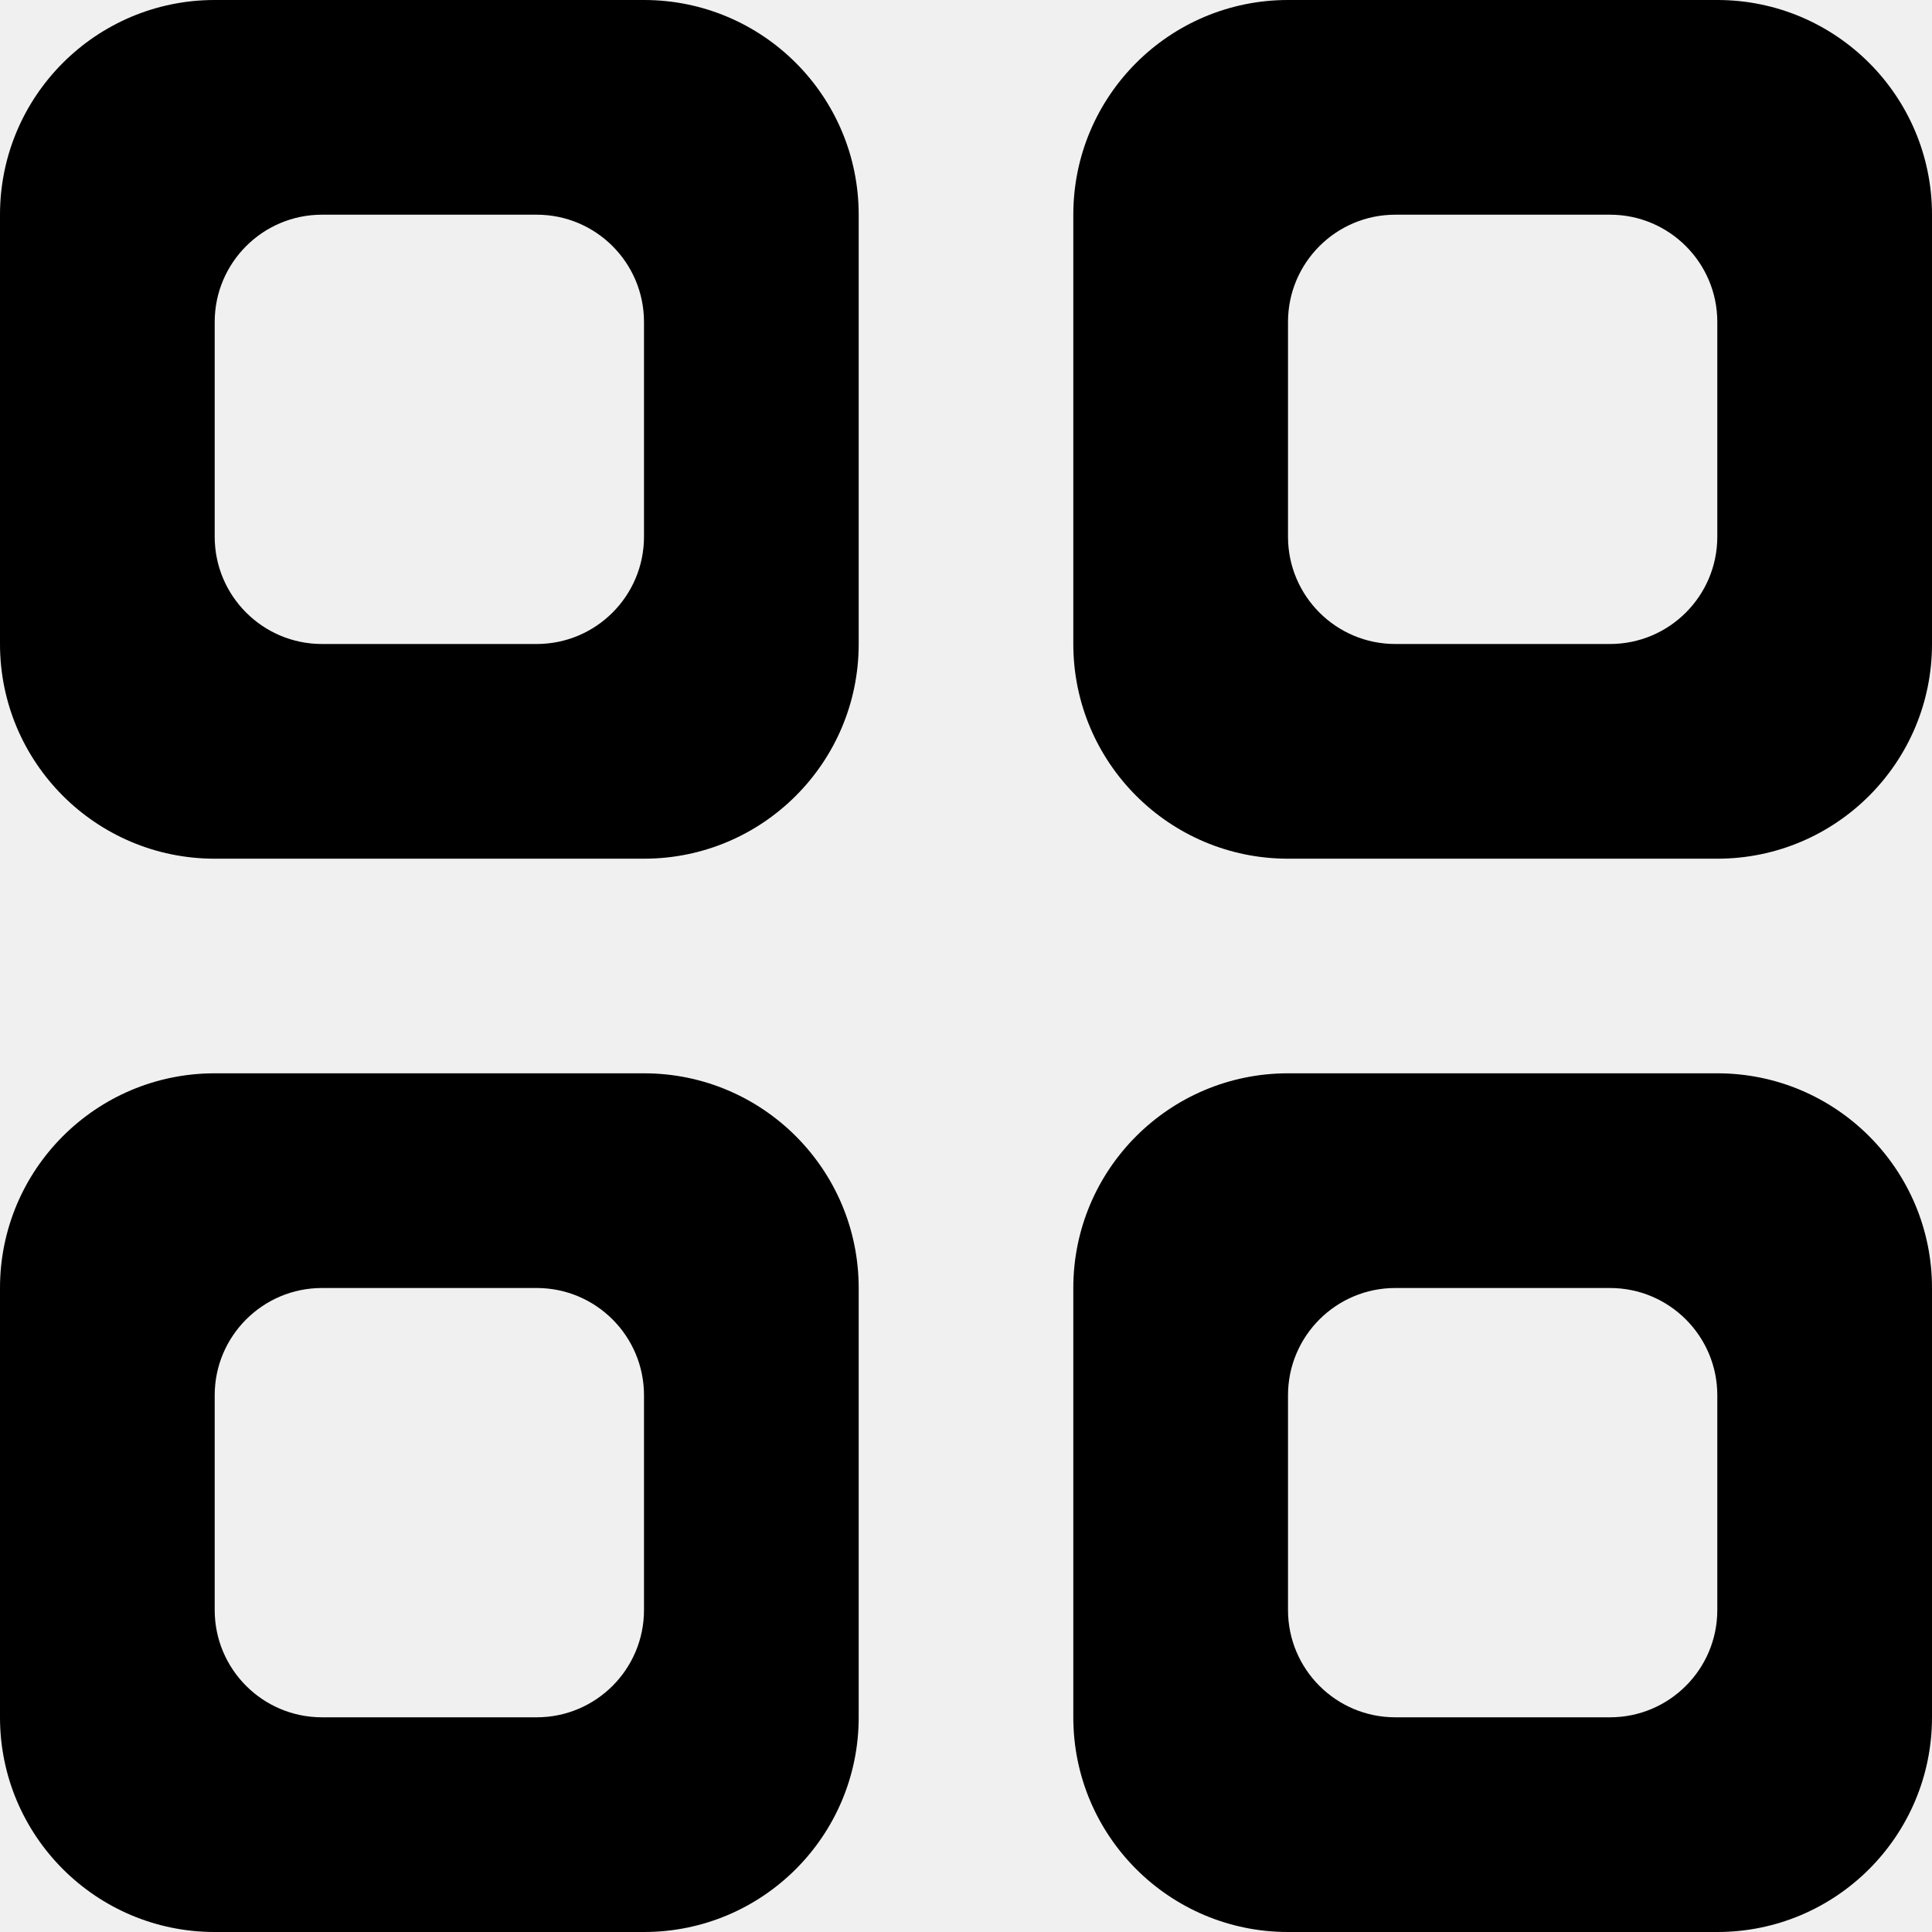
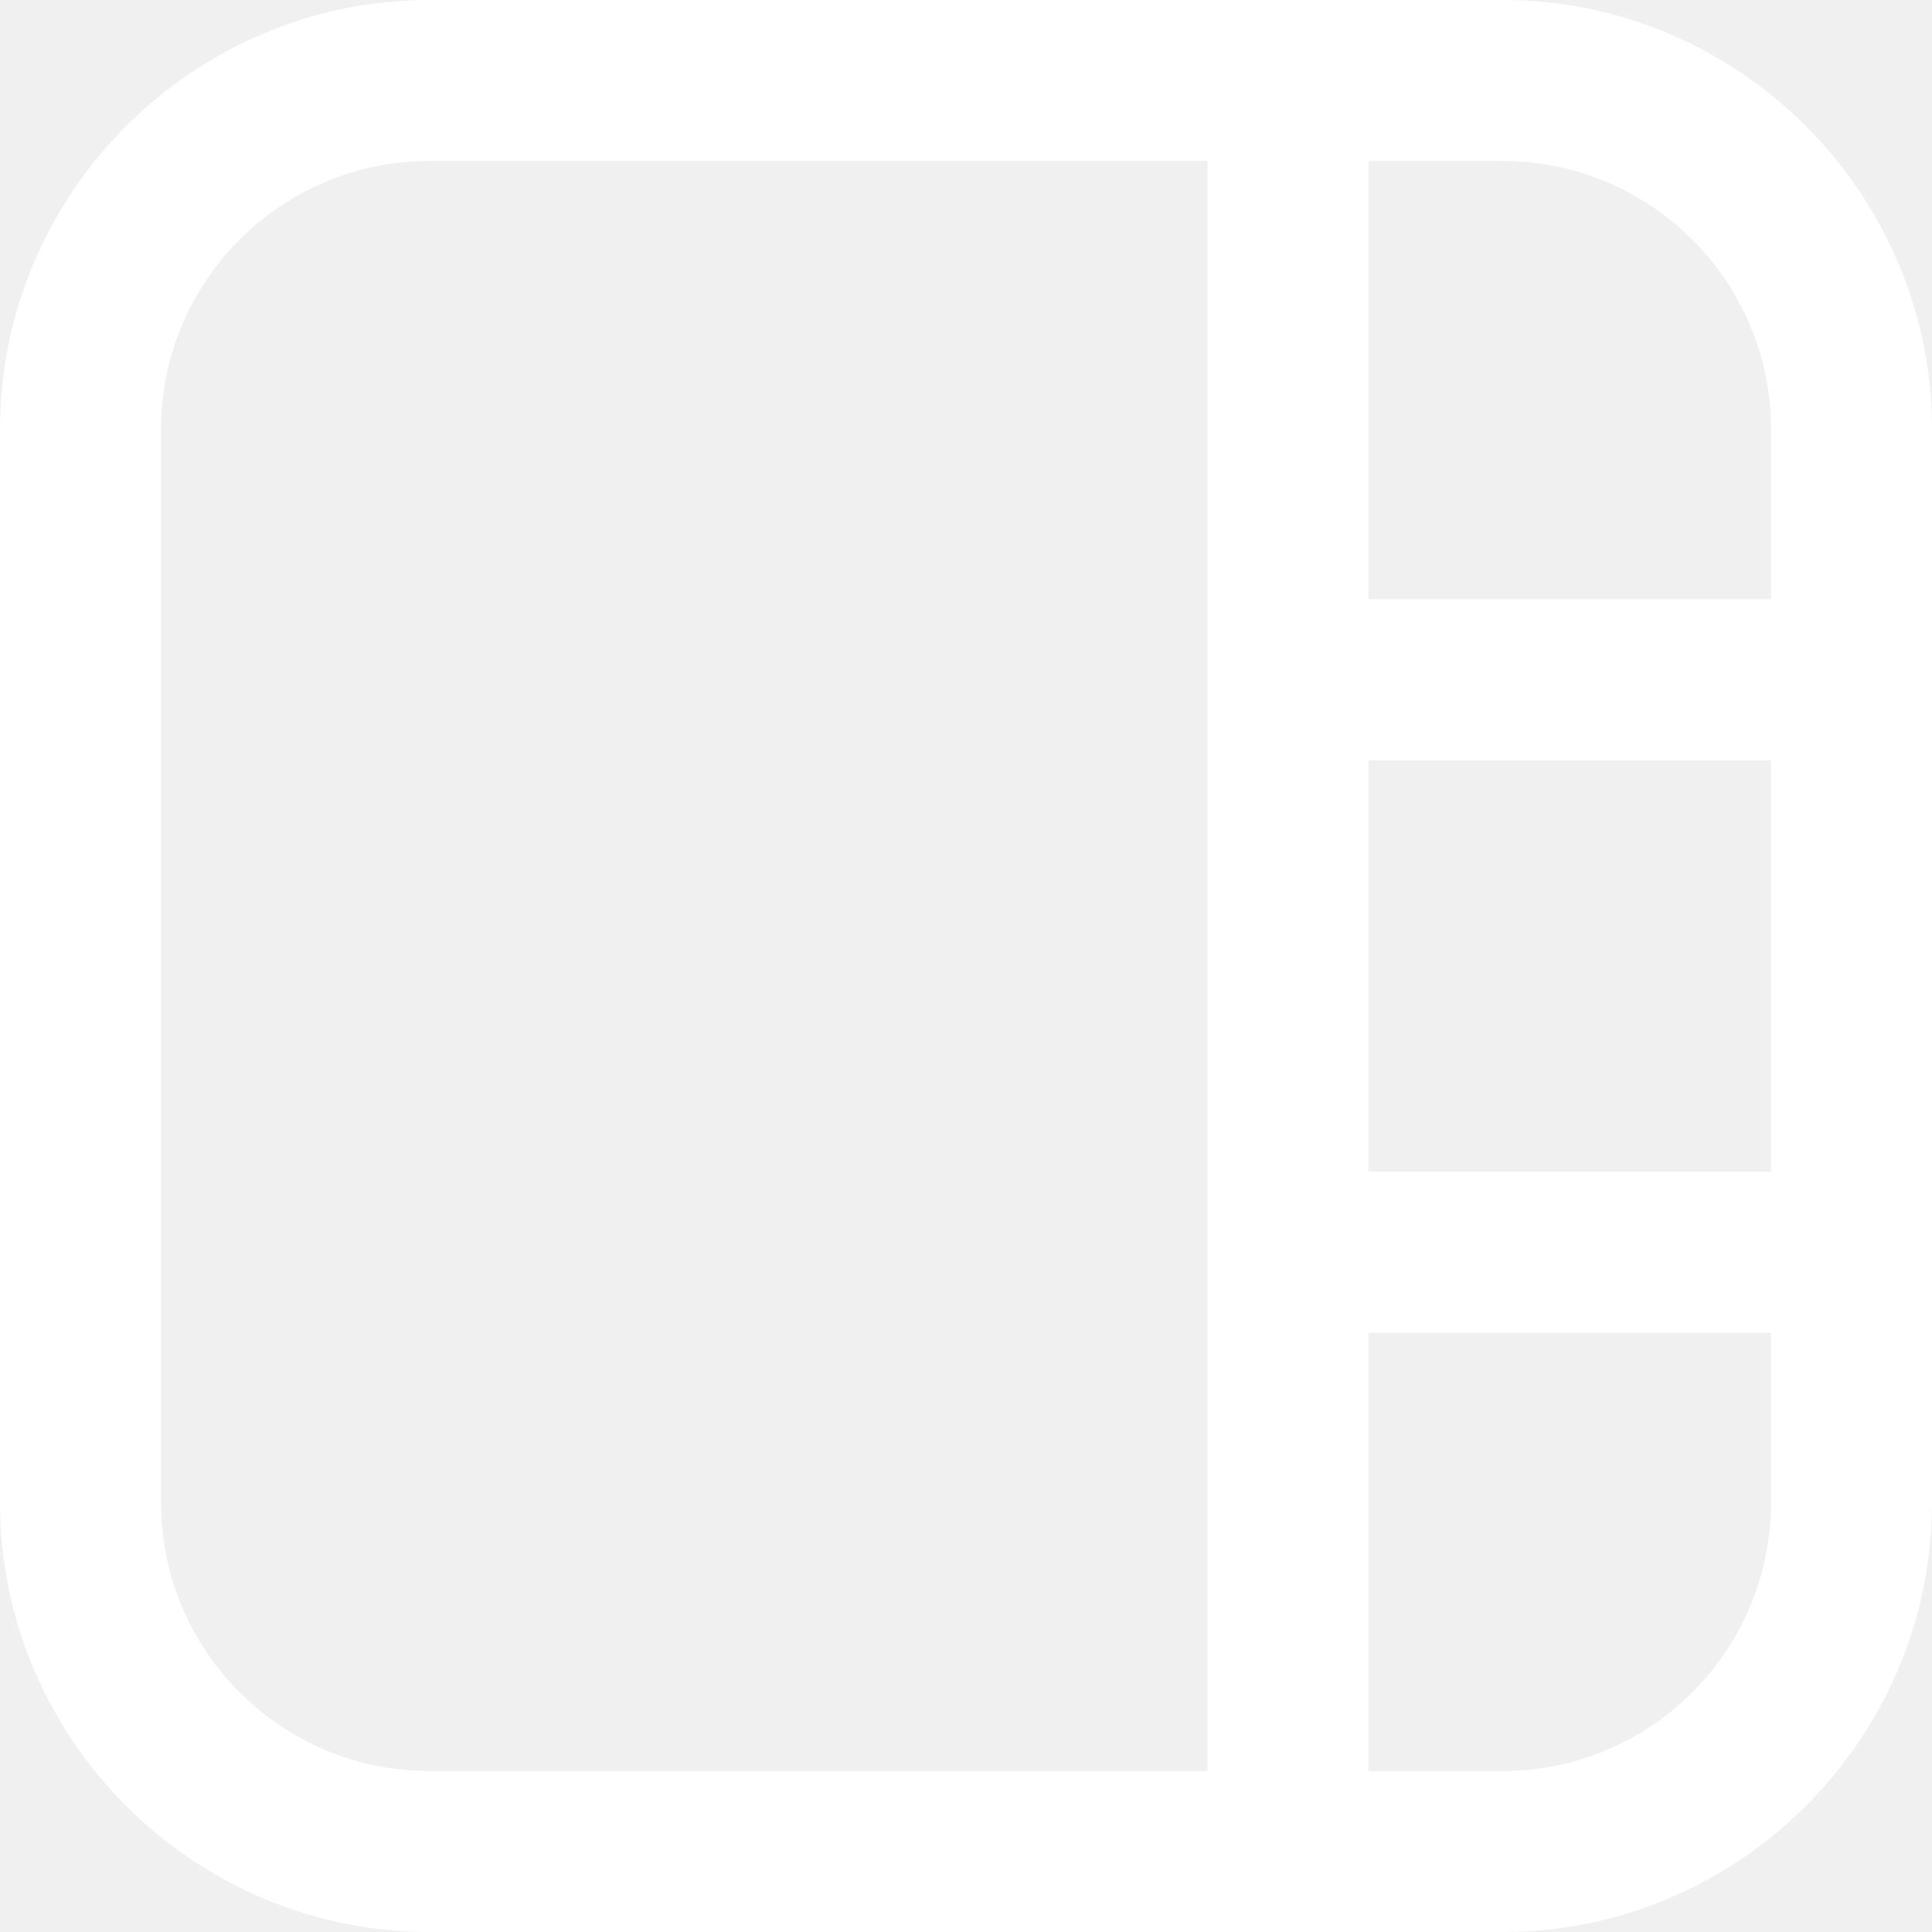
- <svg xmlns="http://www.w3.org/2000/svg" version="1.1" width="24" height="24" viewBox="0 0 24 24">
-   <path d="M2.667 0h5.333c1.473 0 2.667 1.194 2.667 2.667v5.333c0 1.473-1.194 2.667-2.667 2.667h-5.333c-1.473 0-2.667-1.194-2.667-2.667v-5.333c0-1.473 1.194-2.667 2.667-2.667zM4 2.667c-0.736 0-1.333 0.597-1.333 1.333v2.667c0 0.736 0.597 1.333 1.333 1.333h2.667c0.736 0 1.333-0.597 1.333-1.333v-2.667c0-0.736-0.597-1.333-1.333-1.333h-2.667zM2.667 13.333h5.333c1.473 0 2.667 1.194 2.667 2.667v5.333c0 1.473-1.194 2.667-2.667 2.667h-5.333c-1.473 0-2.667-1.194-2.667-2.667v-5.333c0-1.473 1.194-2.667 2.667-2.667zM4 16c-0.736 0-1.333 0.597-1.333 1.333v2.667c0 0.736 0.597 1.333 1.333 1.333h2.667c0.736 0 1.333-0.597 1.333-1.333v-2.667c0-0.736-0.597-1.333-1.333-1.333h-2.667zM16 0h5.333c1.473 0 2.667 1.194 2.667 2.667v5.333c0 1.473-1.194 2.667-2.667 2.667h-5.333c-1.473 0-2.667-1.194-2.667-2.667v-5.333c0-1.473 1.194-2.667 2.667-2.667zM17.333 2.667c-0.736 0-1.333 0.597-1.333 1.333v2.667c0 0.736 0.597 1.333 1.333 1.333h2.667c0.736 0 1.333-0.597 1.333-1.333v-2.667c0-0.736-0.597-1.333-1.333-1.333h-2.667zM16 13.333h5.333c1.473 0 2.667 1.194 2.667 2.667v5.333c0 1.473-1.194 2.667-2.667 2.667h-5.333c-1.473 0-2.667-1.194-2.667-2.667v-5.333c0-1.473 1.194-2.667 2.667-2.667zM17.333 16c-0.736 0-1.333 0.597-1.333 1.333v2.667c0 0.736 0.597 1.333 1.333 1.333h2.667c0.736 0 1.333-0.597 1.333-1.333v-2.667c0-0.736-0.597-1.333-1.333-1.333h-2.667z" />
+ <svg xmlns="http://www.w3.org/2000/svg" xmlns:xlink="http://www.w3.org/1999/xlink" width="24" height="24" viewBox="0 0 24 24">
+   <defs>
+     <path id="o5u1q57u7a" d="M0 0L24 0 24 24 0 24z" />
+   </defs>
+   <g fill="none" fill-rule="evenodd">
+     <g>
+       <g>
+         <path fill="#000" fill-opacity="0" d="M0 24L24 24 24 0 0 0z" transform="translate(-1192 -957) translate(1192 957)" />
+         <g transform="translate(-1192 -957) translate(1192 957)">
+           <mask id="j1ds6t4fqb" fill="#fff">
+             <use xlink:href="#o5u1q57u7a" />
+           </mask>
+           <path fill="#FFF" d="M17 7.445V2h1.667C20.505 2 22 3.495 22 5.334v2.11h-5zm0 7.11h5v-5.11h-5v5.11zm5 4.112C22 20.505 20.505 22 18.667 22H17v-5.444h5v2.11zM5.333 22C3.495 22 2 20.505 2 18.667V5.334C2 3.494 3.495 2 5.333 2H15v20H5.333zM18.667 0H5.333C2.4 0 0 2.4 0 5.334v13.333C0 21.6 2.4 24 5.333 24h13.334C21.6 24 24 21.6 24 18.667V5.334C24 2.4 21.6 0 18.667 0z" mask="url(#j1ds6t4fqb)" />
+         </g>
+       </g>
+     </g>
+   </g>
</svg>
